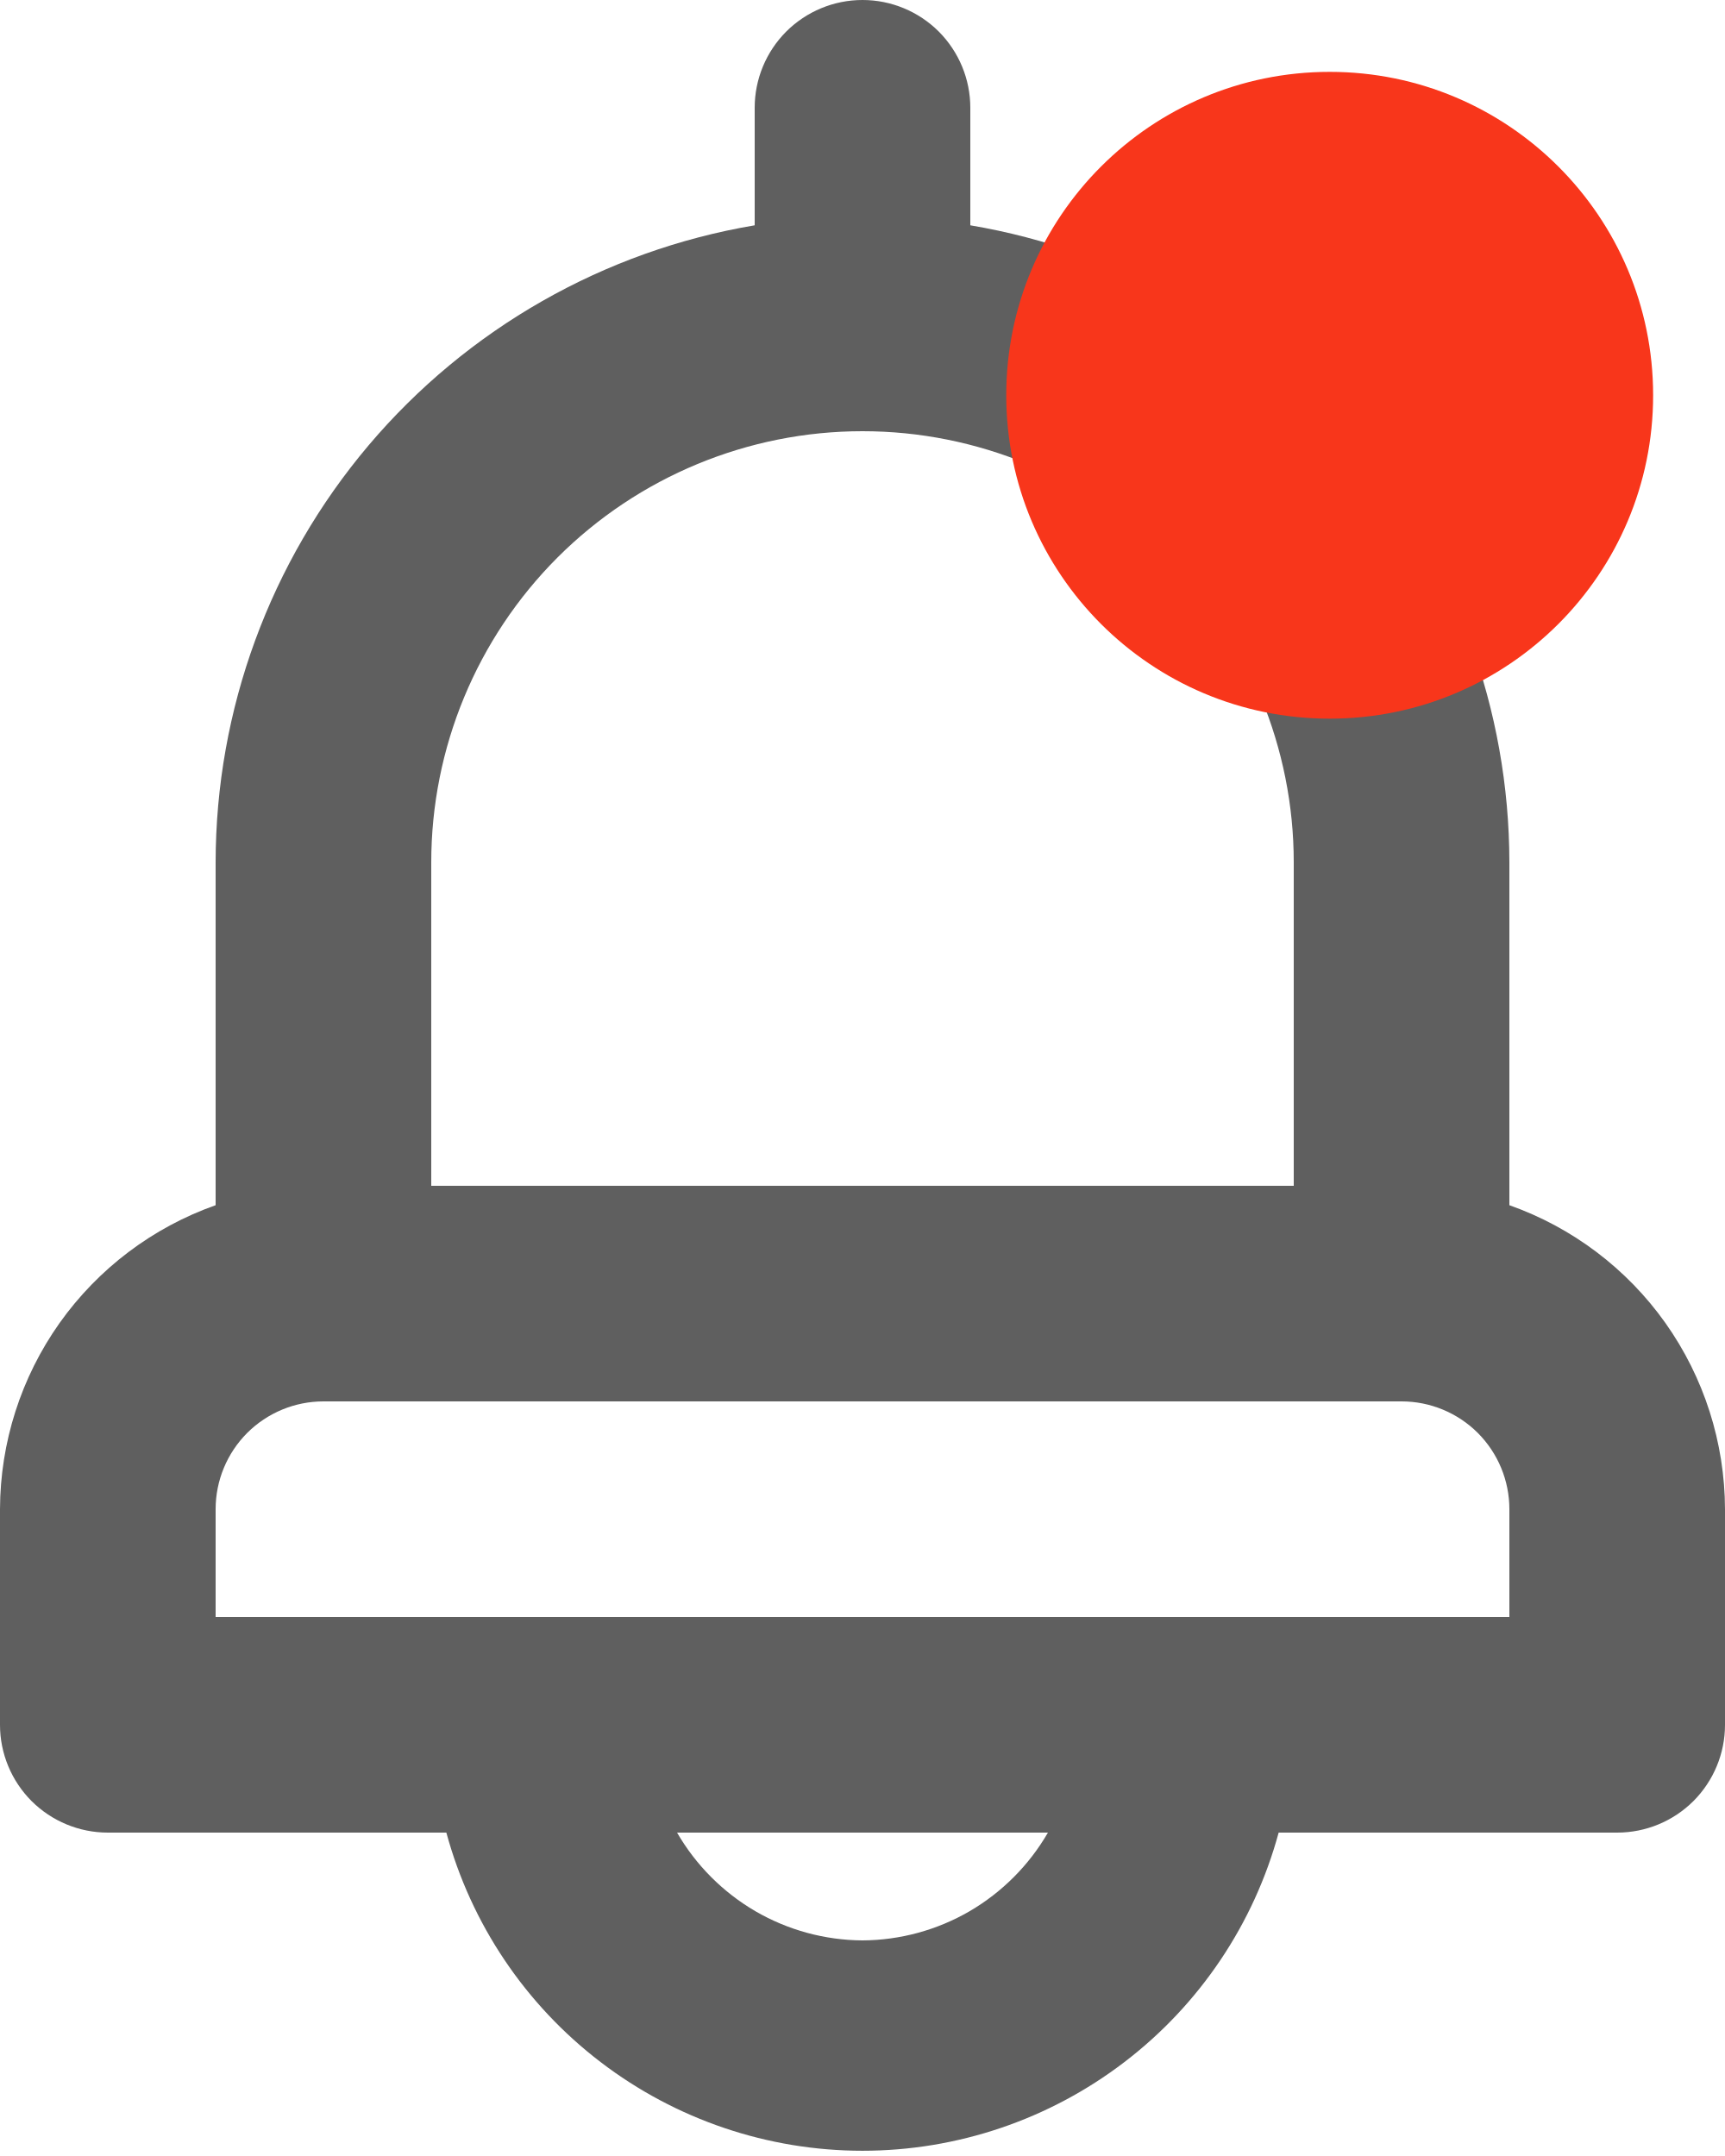
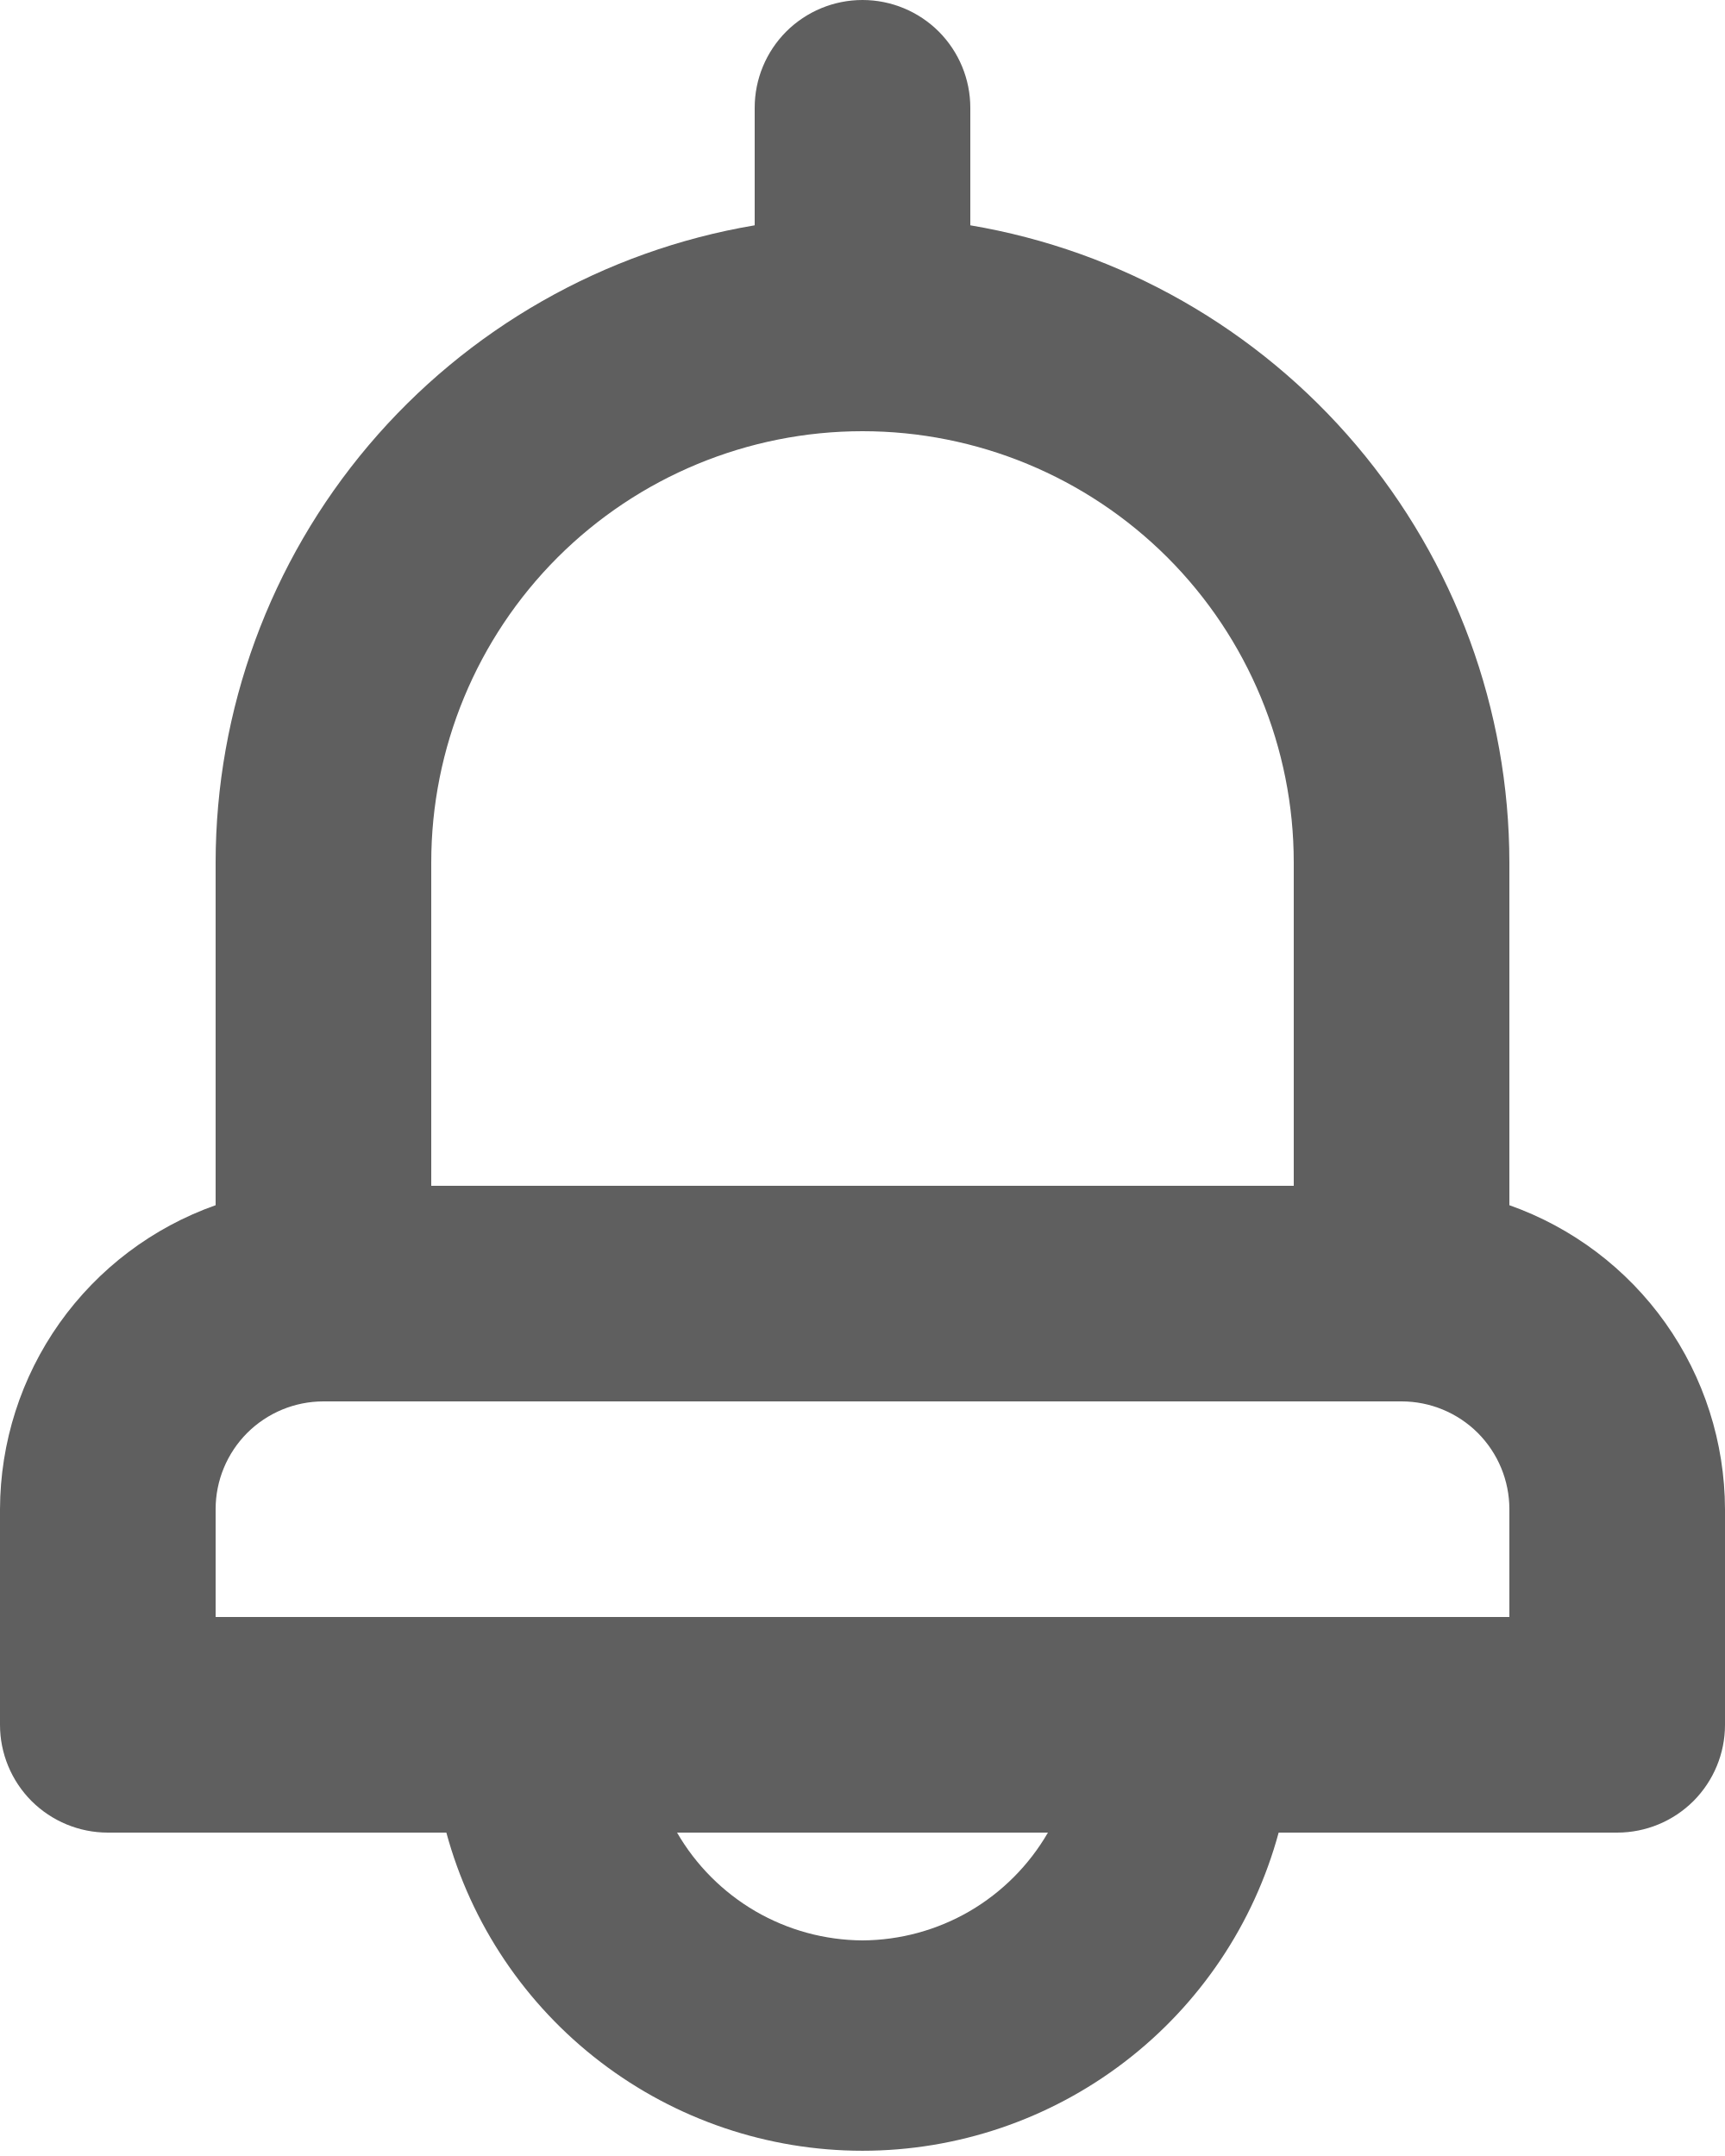
<svg xmlns="http://www.w3.org/2000/svg" width="24" height="30" viewBox="0 0 24 30" fill="none">
  <path d="M21 16.77V12C20.998 9.875 20.244 7.819 18.871 6.196C17.498 4.574 15.596 3.489 13.5 3.135V1.5C13.5 1.102 13.342 0.721 13.061 0.439C12.779 0.158 12.398 0 12 0C11.602 0 11.221 0.158 10.939 0.439C10.658 0.721 10.5 1.102 10.5 1.5V3.135C8.404 3.489 6.502 4.574 5.129 6.196C3.756 7.819 3.002 9.875 3 12V16.77C2.125 17.079 1.367 17.652 0.829 18.409C0.292 19.167 0.003 20.072 0 21V24C0 24.398 0.158 24.779 0.439 25.061C0.721 25.342 1.102 25.5 1.5 25.5H6.21C6.555 26.771 7.309 27.893 8.356 28.693C9.402 29.493 10.683 29.927 12 29.927C13.317 29.927 14.598 29.493 15.644 28.693C16.691 27.893 17.445 26.771 17.79 25.5H22.5C22.898 25.5 23.279 25.342 23.561 25.061C23.842 24.779 24 24.398 24 24V21C23.997 20.072 23.708 19.167 23.171 18.409C22.634 17.652 21.875 17.079 21 16.77ZM6 12C6 10.409 6.632 8.883 7.757 7.757C8.883 6.632 10.409 6 12 6C13.591 6 15.117 6.632 16.243 7.757C17.368 8.883 18 10.409 18 12V16.5H6V12ZM12 27C11.476 26.997 10.963 26.857 10.51 26.594C10.058 26.33 9.682 25.953 9.42 25.5H14.58C14.318 25.953 13.942 26.33 13.49 26.594C13.037 26.857 12.524 26.997 12 27ZM21 22.5H3V21C3 20.602 3.158 20.221 3.439 19.939C3.721 19.658 4.102 19.5 4.5 19.5H19.5C19.898 19.5 20.279 19.658 20.561 19.939C20.842 20.221 21 20.602 21 21V22.5Z" fill="#5F5F5F" />
-   <circle cx="18.5" cy="5.5" r="4.5" fill="#F8361B" />
</svg>
